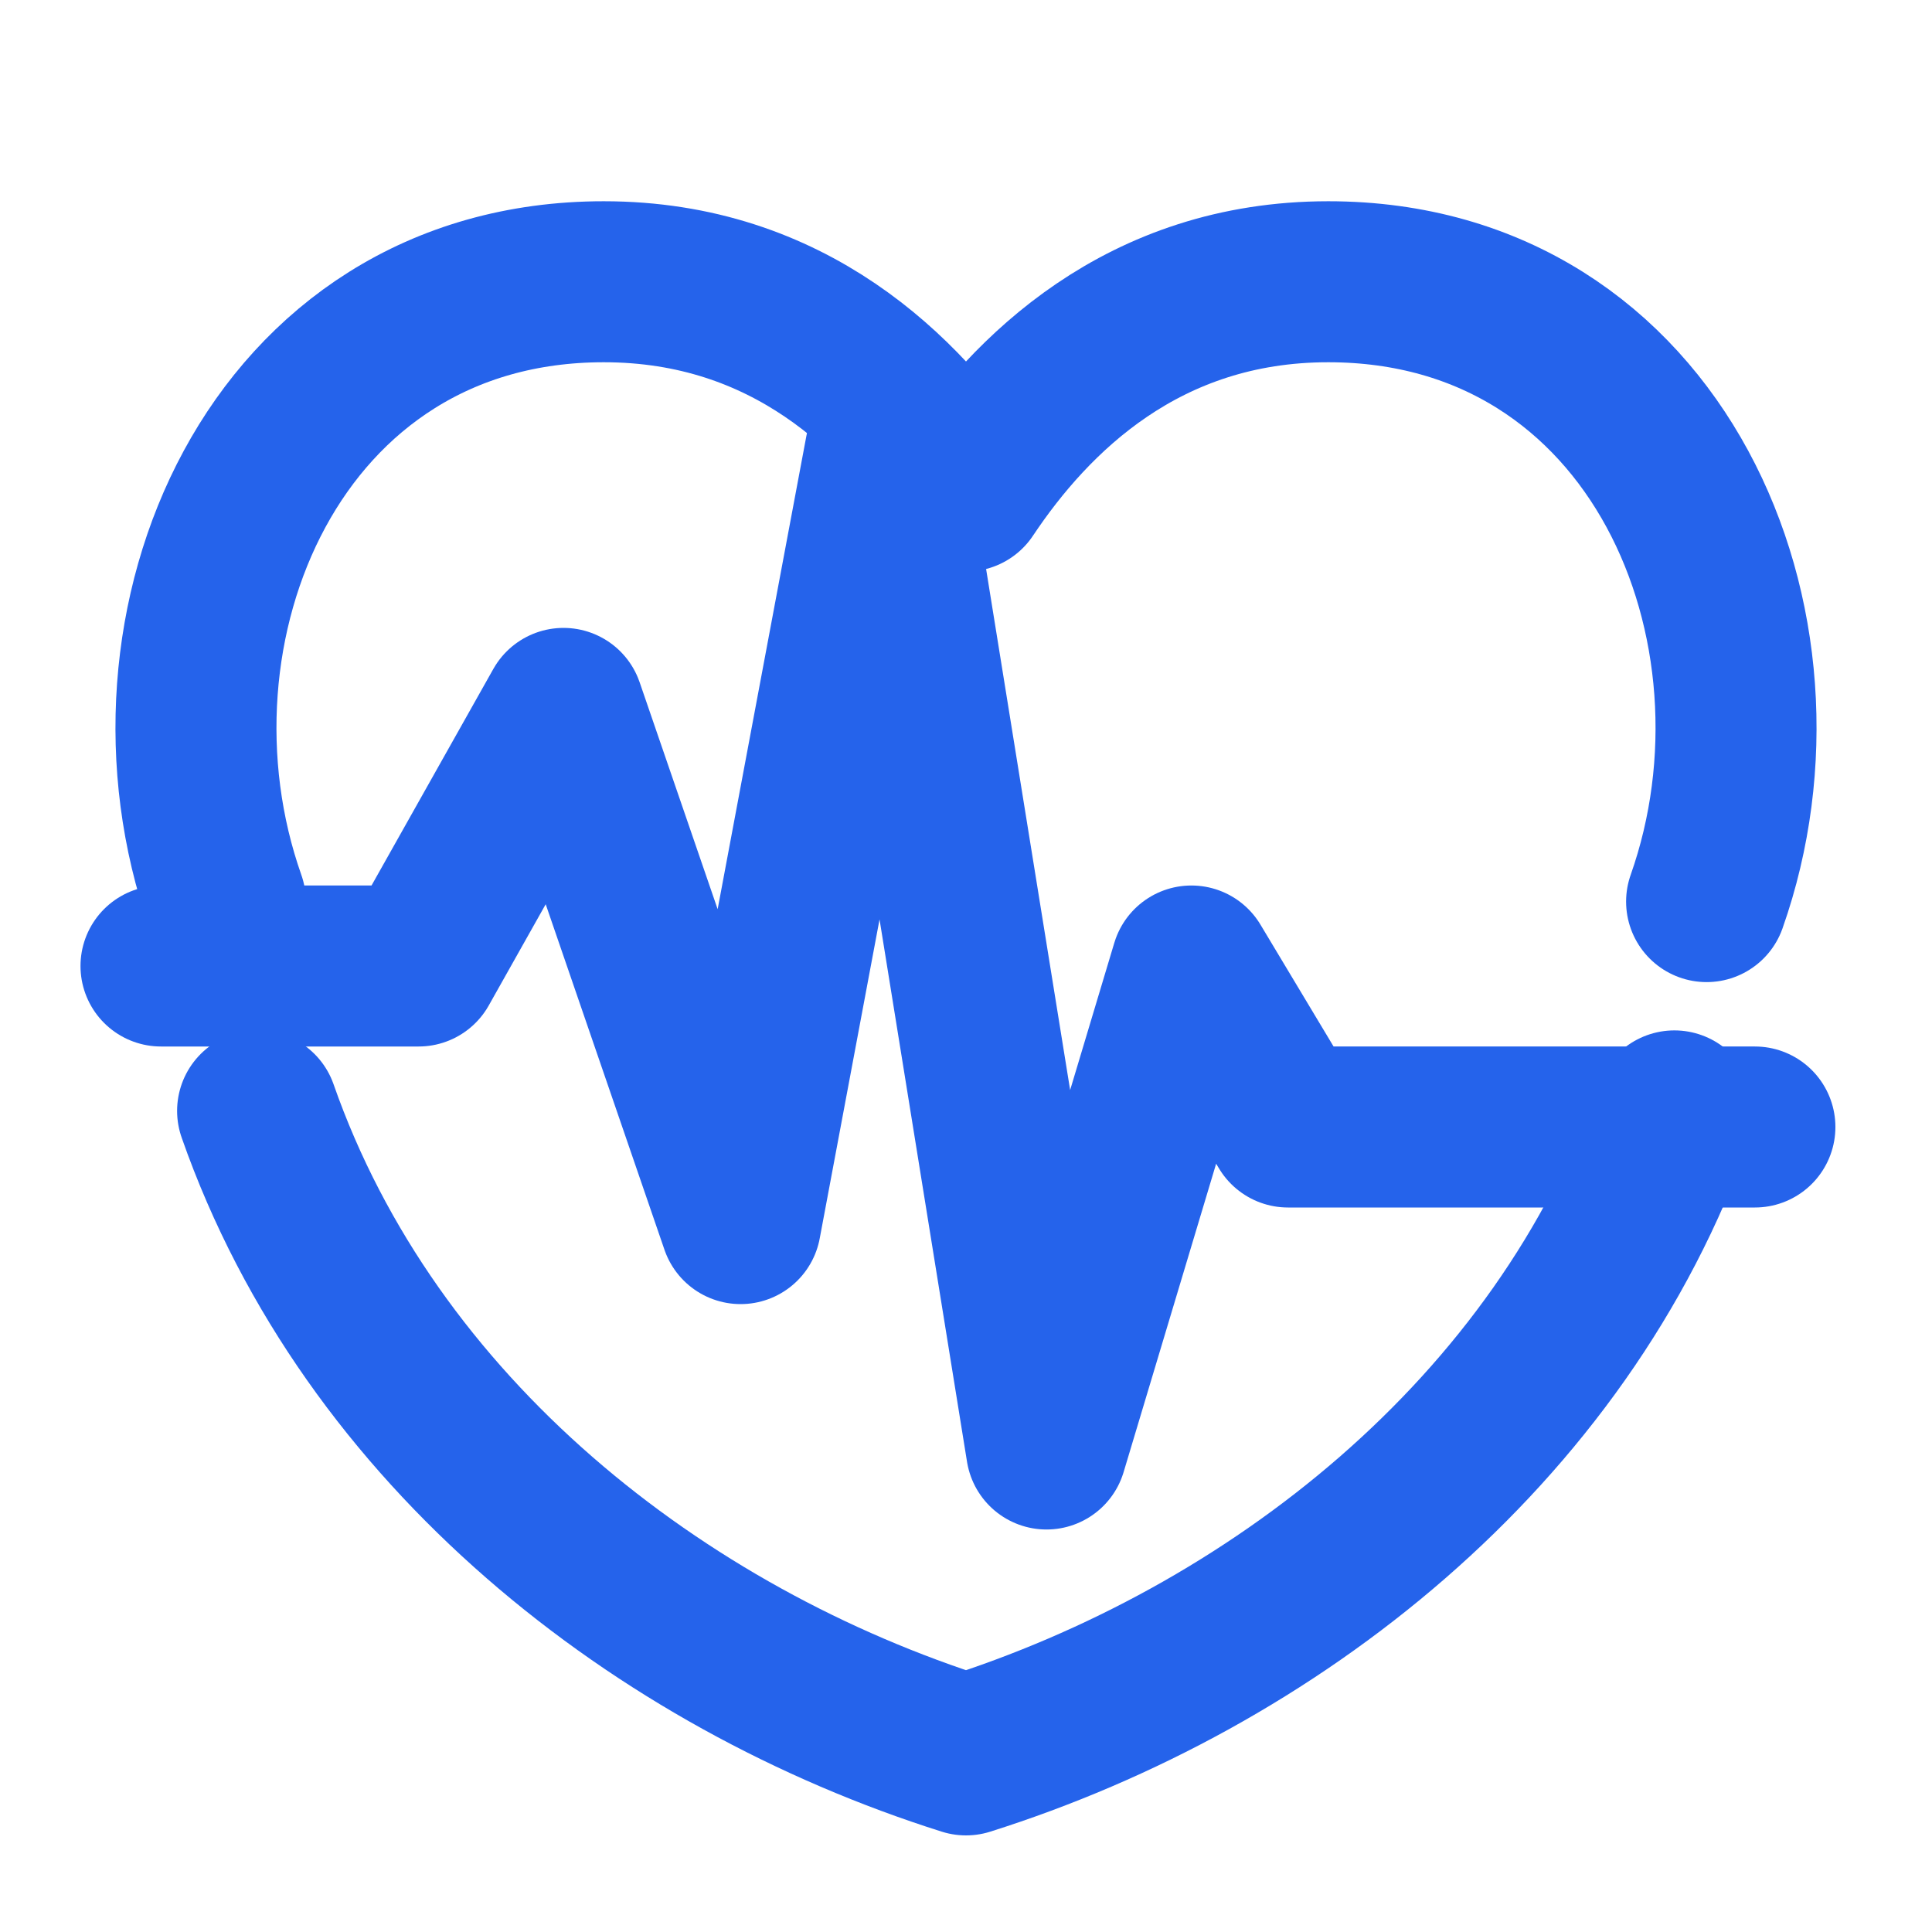
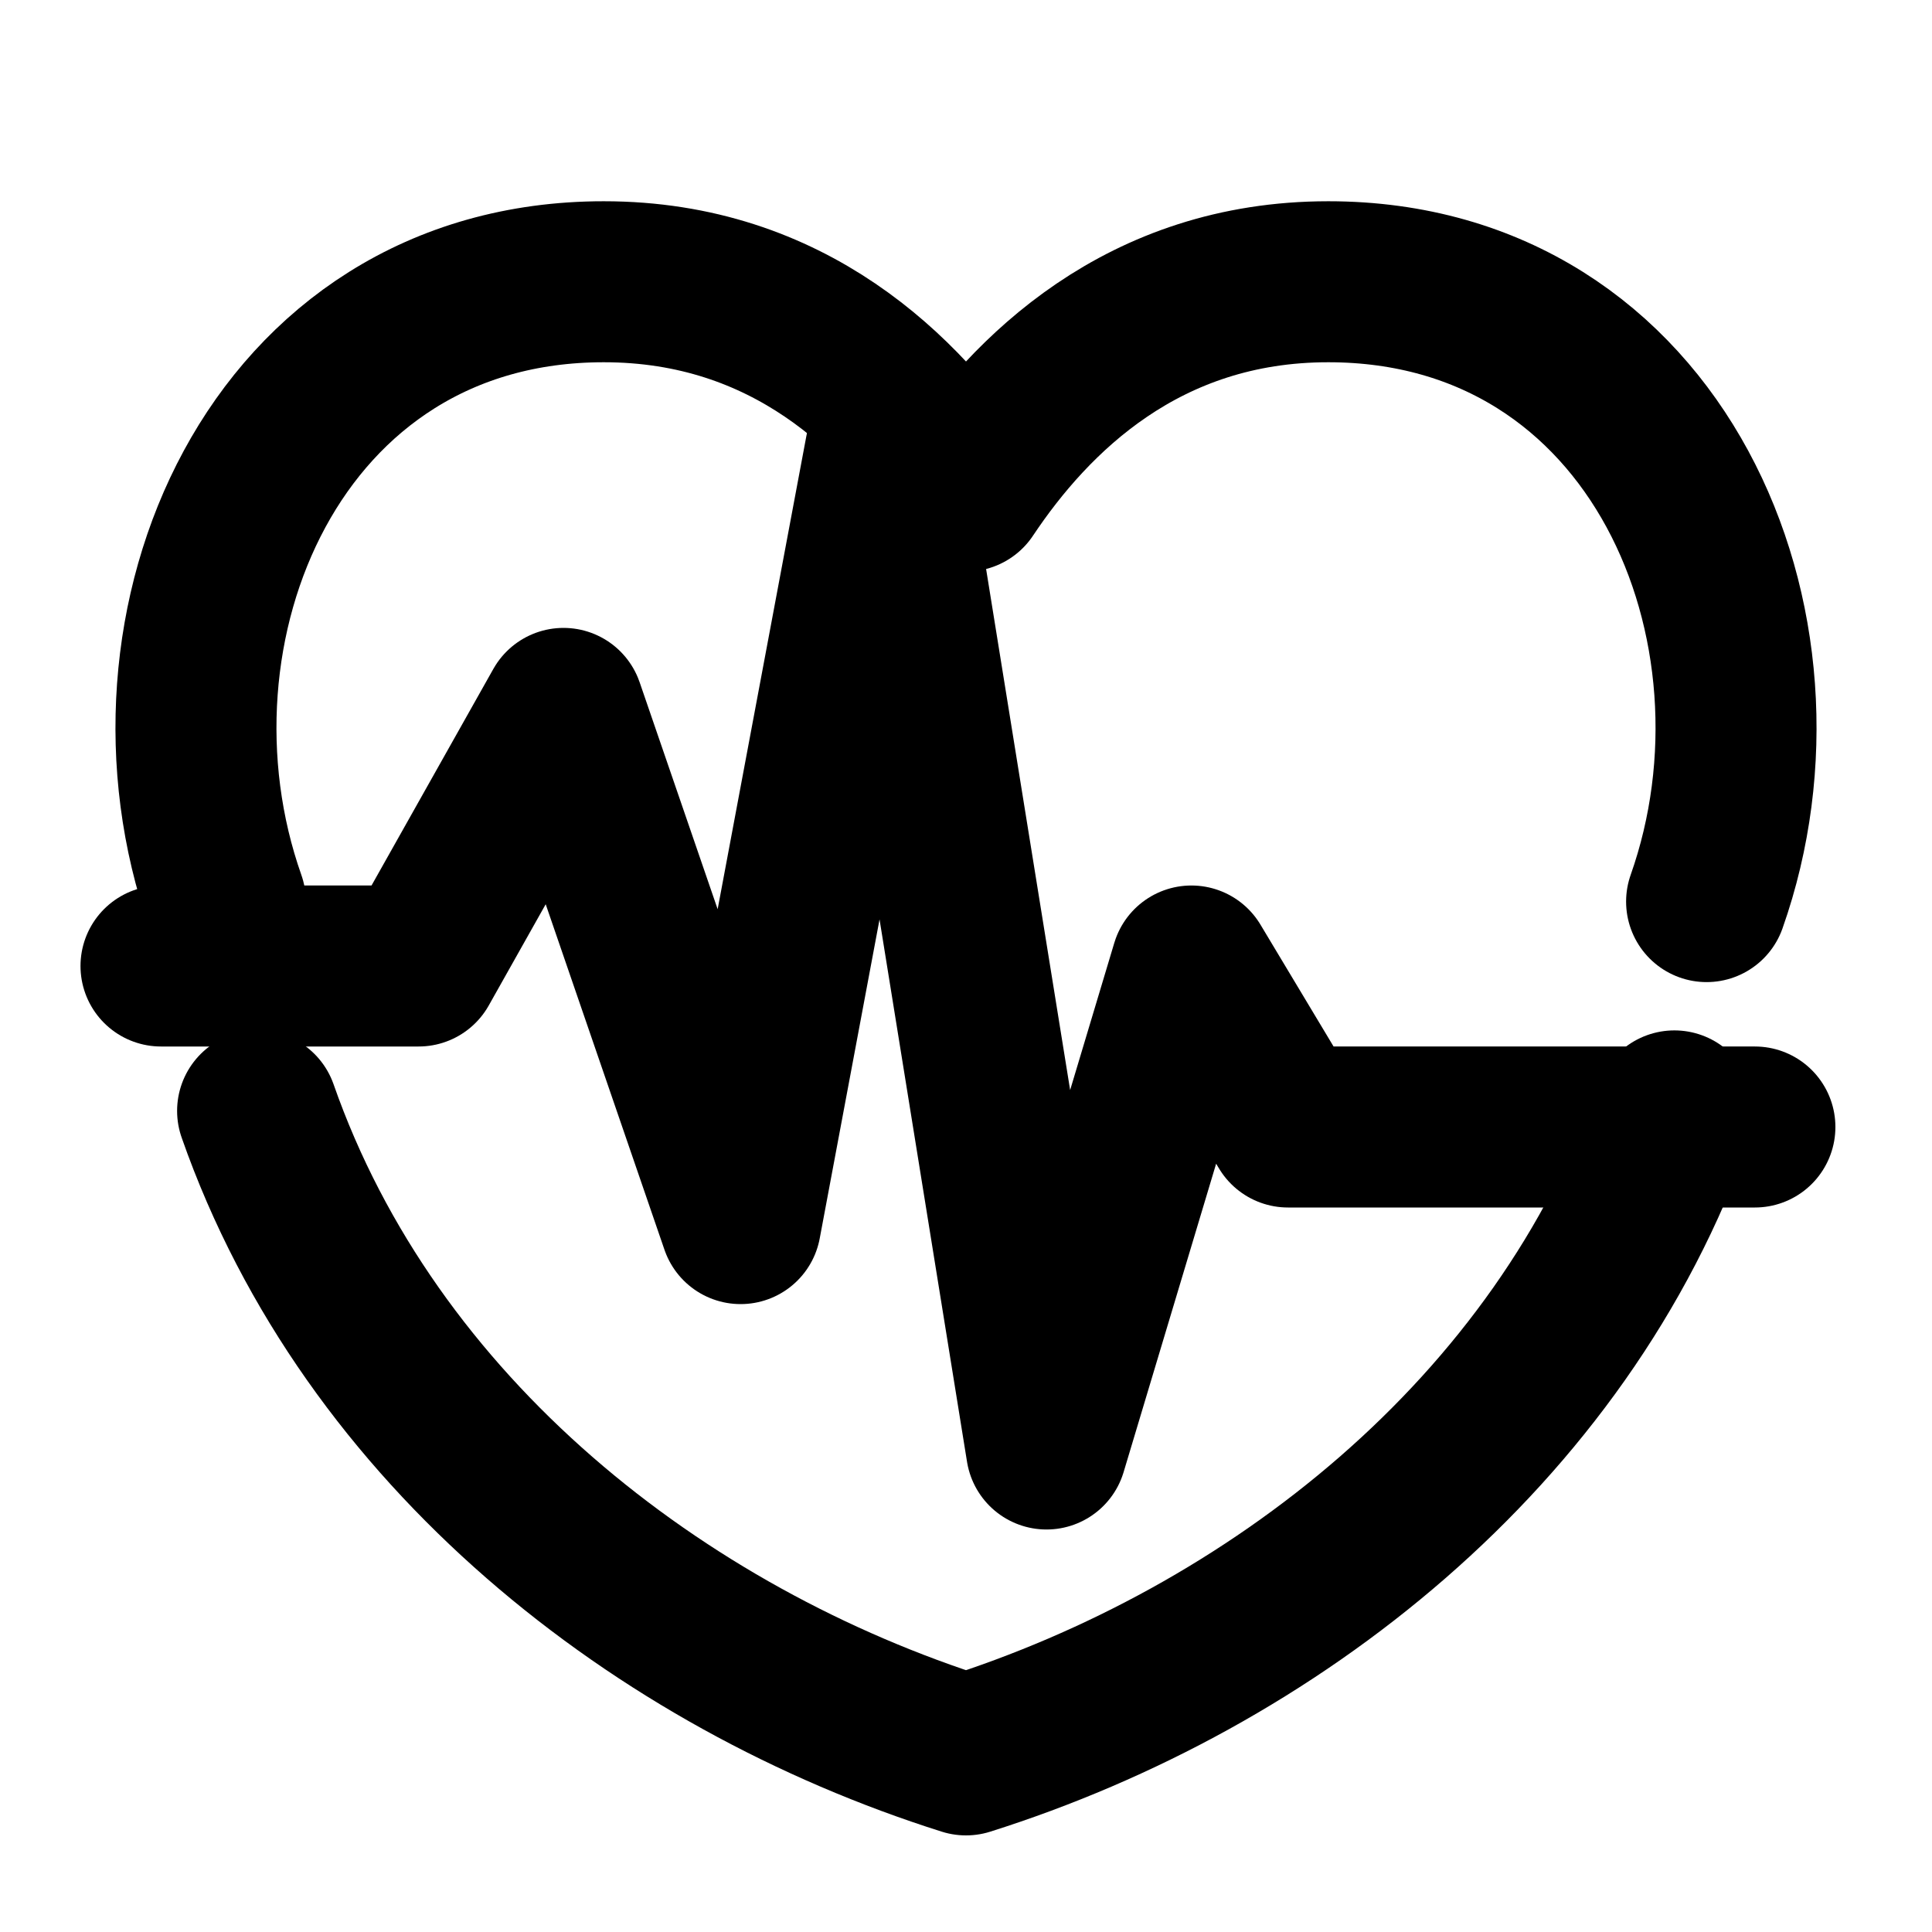
- <svg xmlns="http://www.w3.org/2000/svg" viewBox="0 0 24 24" fill="none" stroke="#2563EB" stroke-width="2" stroke-linecap="round" stroke-linejoin="round">
+ <svg xmlns="http://www.w3.org/2000/svg" viewBox="0 0 24 24" fill="none" stroke="currentColor" stroke-width="2" stroke-linecap="round" stroke-linejoin="round">
  <path d="M 2.8 11.2 C 1.6 7.8 3.4 3.5 7.5 3.5 C 9.8 3.5 11.2 4.9 12 6.1 C 12.8 4.9 14.2 3.5 16.5 3.5 C 20.6 3.5 22.4 7.8 21.2 11.2" />
  <path d="M 2 12 h 3.2 l 1.8 -3.2 l 2.2 6.4 l 1.8 -9.6 l 2 12.4 l 1.8 -6 l 1.2 2 h 5.8" />
  <path d="M 3.2 13.8 C 4.6 17.8 8.2 20.6 12 21.8 C 15.8 20.6 19.4 17.8 20.8 13.8" />
</svg>
